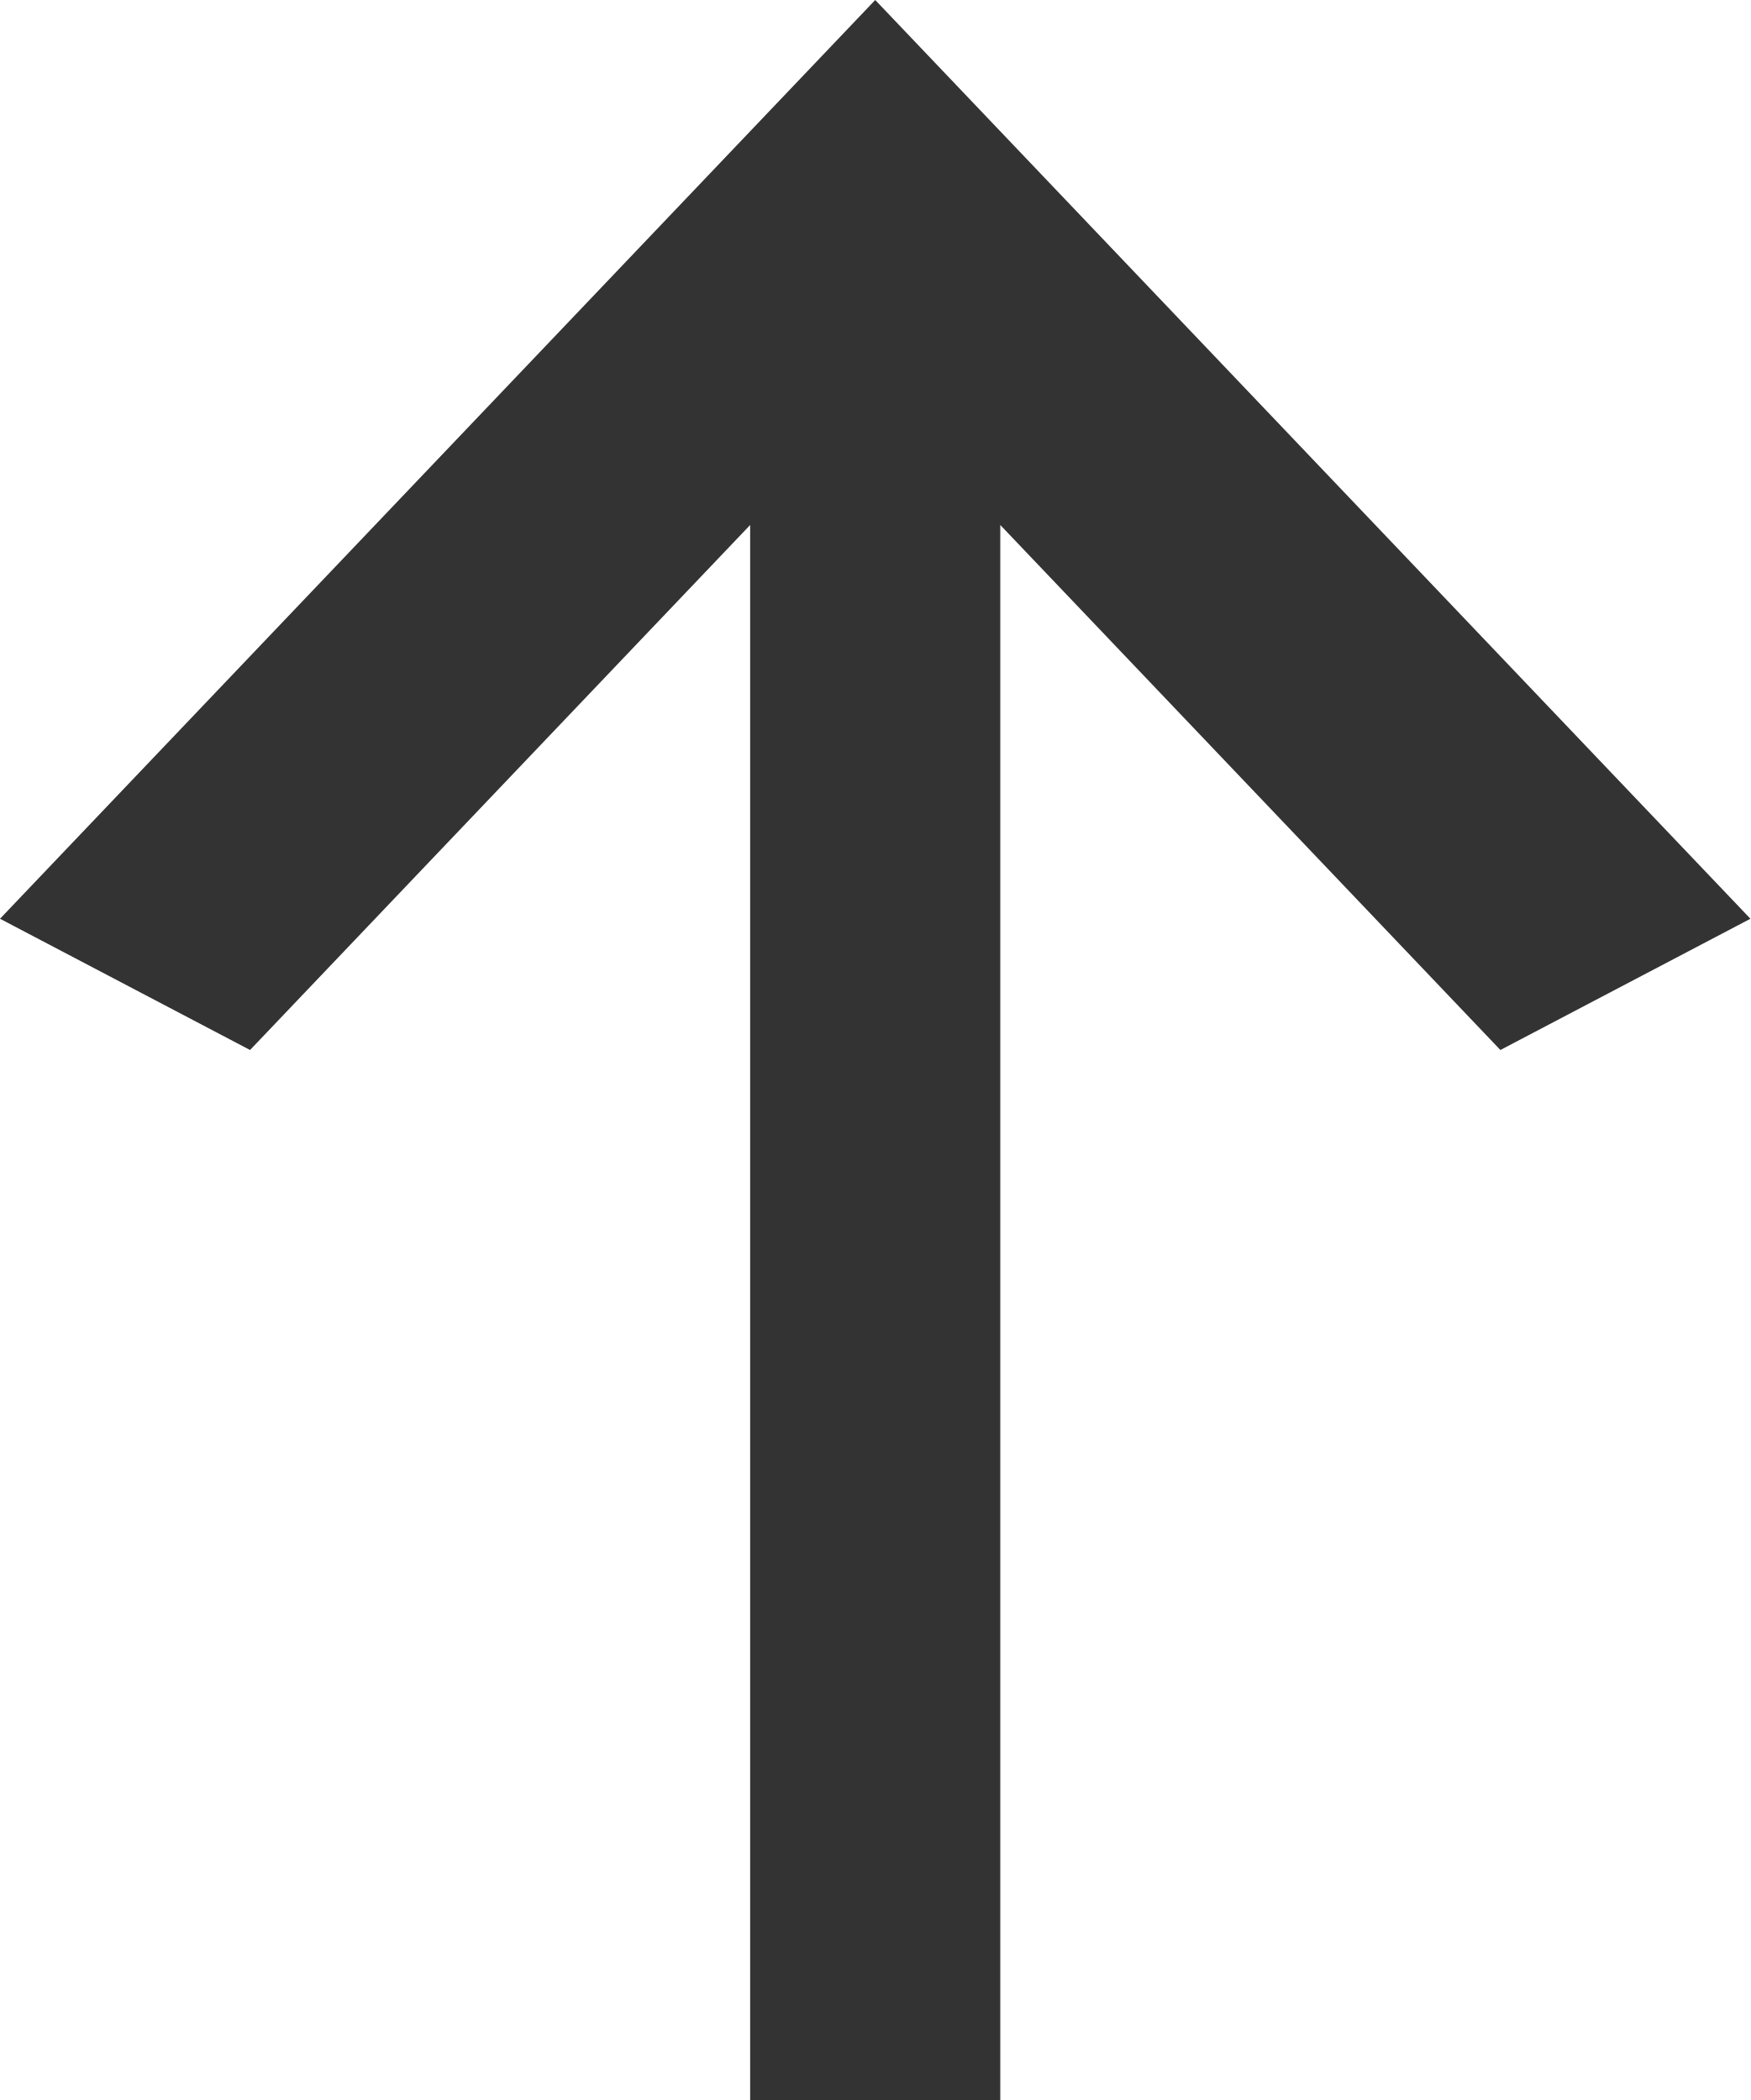
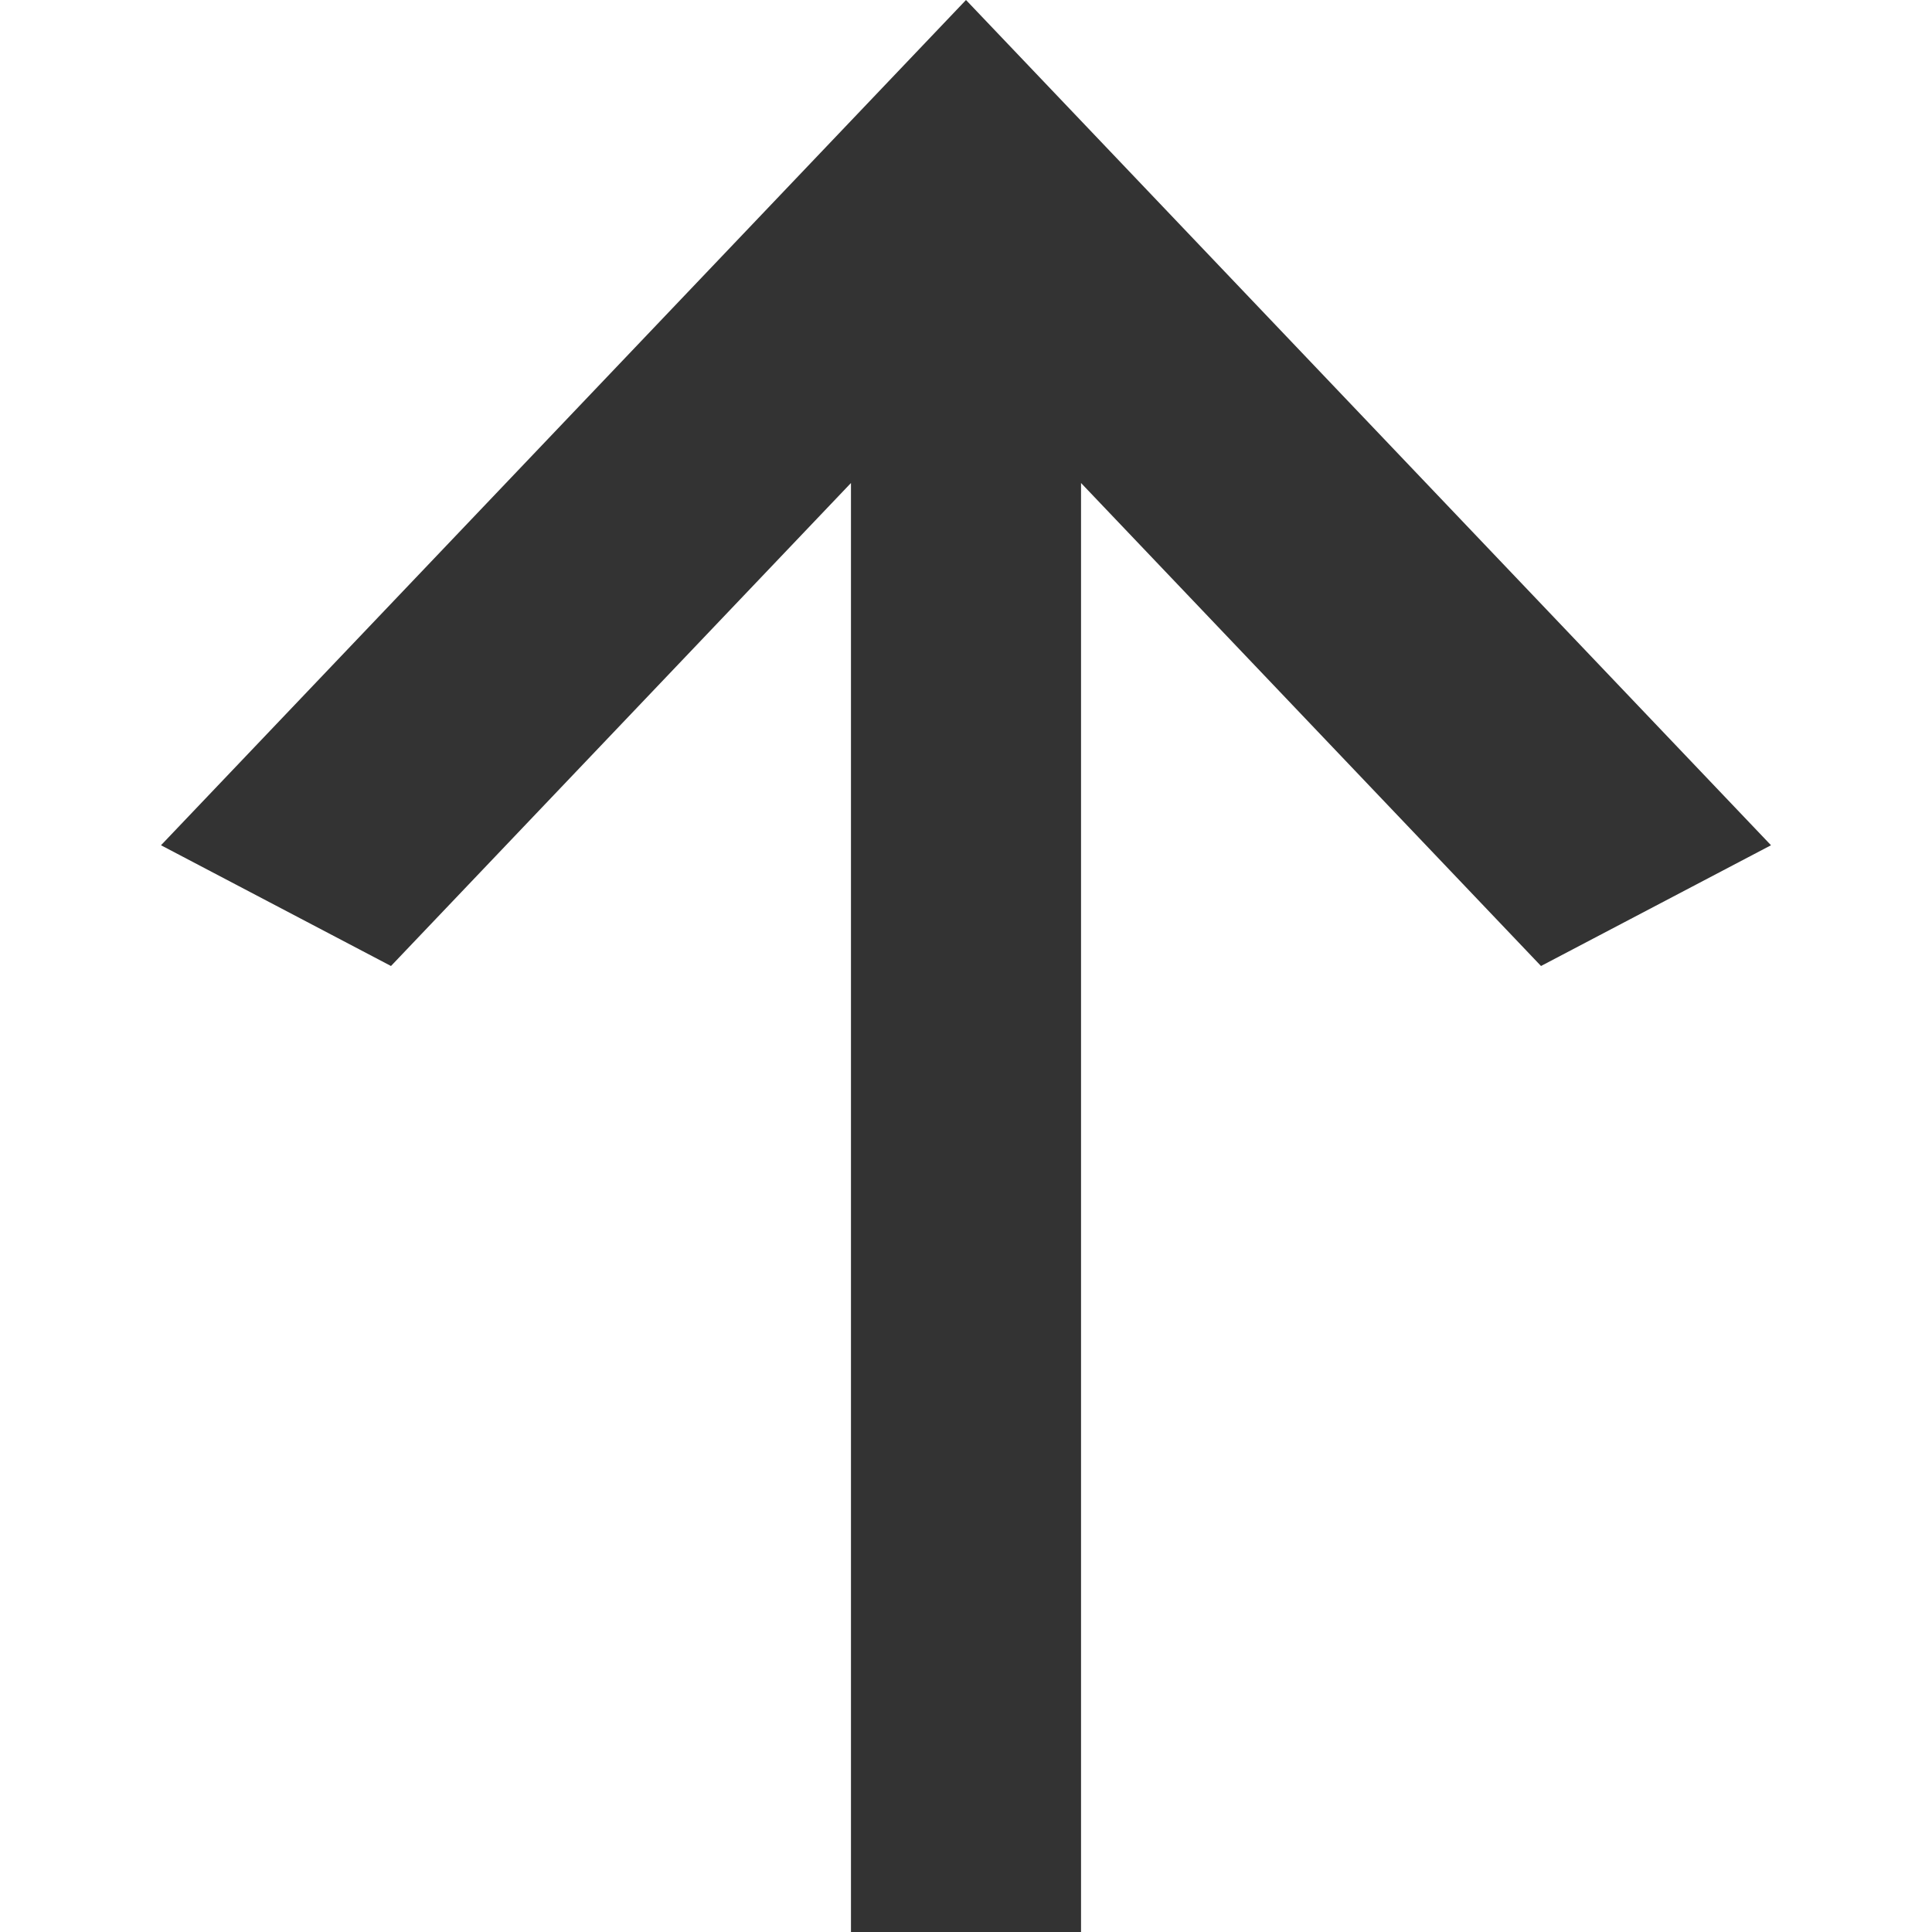
- <svg xmlns="http://www.w3.org/2000/svg" width="20" height="24" viewBox="0 0 20 24" fill="none">
-   <path d="M11.429 24L8.571 24L8.571 6L2.857 12L1.44819e-06 10.5L10 -4.36936e-07L20 10.5L17.143 12L11.429 6L11.429 24Z" fill="#333333" />
+ <svg xmlns="http://www.w3.org/2000/svg" width="24" height="24" viewBox="0 0 24 24" fill="none">
+   <path d="M13.429 24L10.571 24L10.571 6L4.857 12L2 10.5L12 -4.36936e-07L22 10.5L19.143 12L13.429 6L13.429 24Z" fill="#333333" />
</svg>
